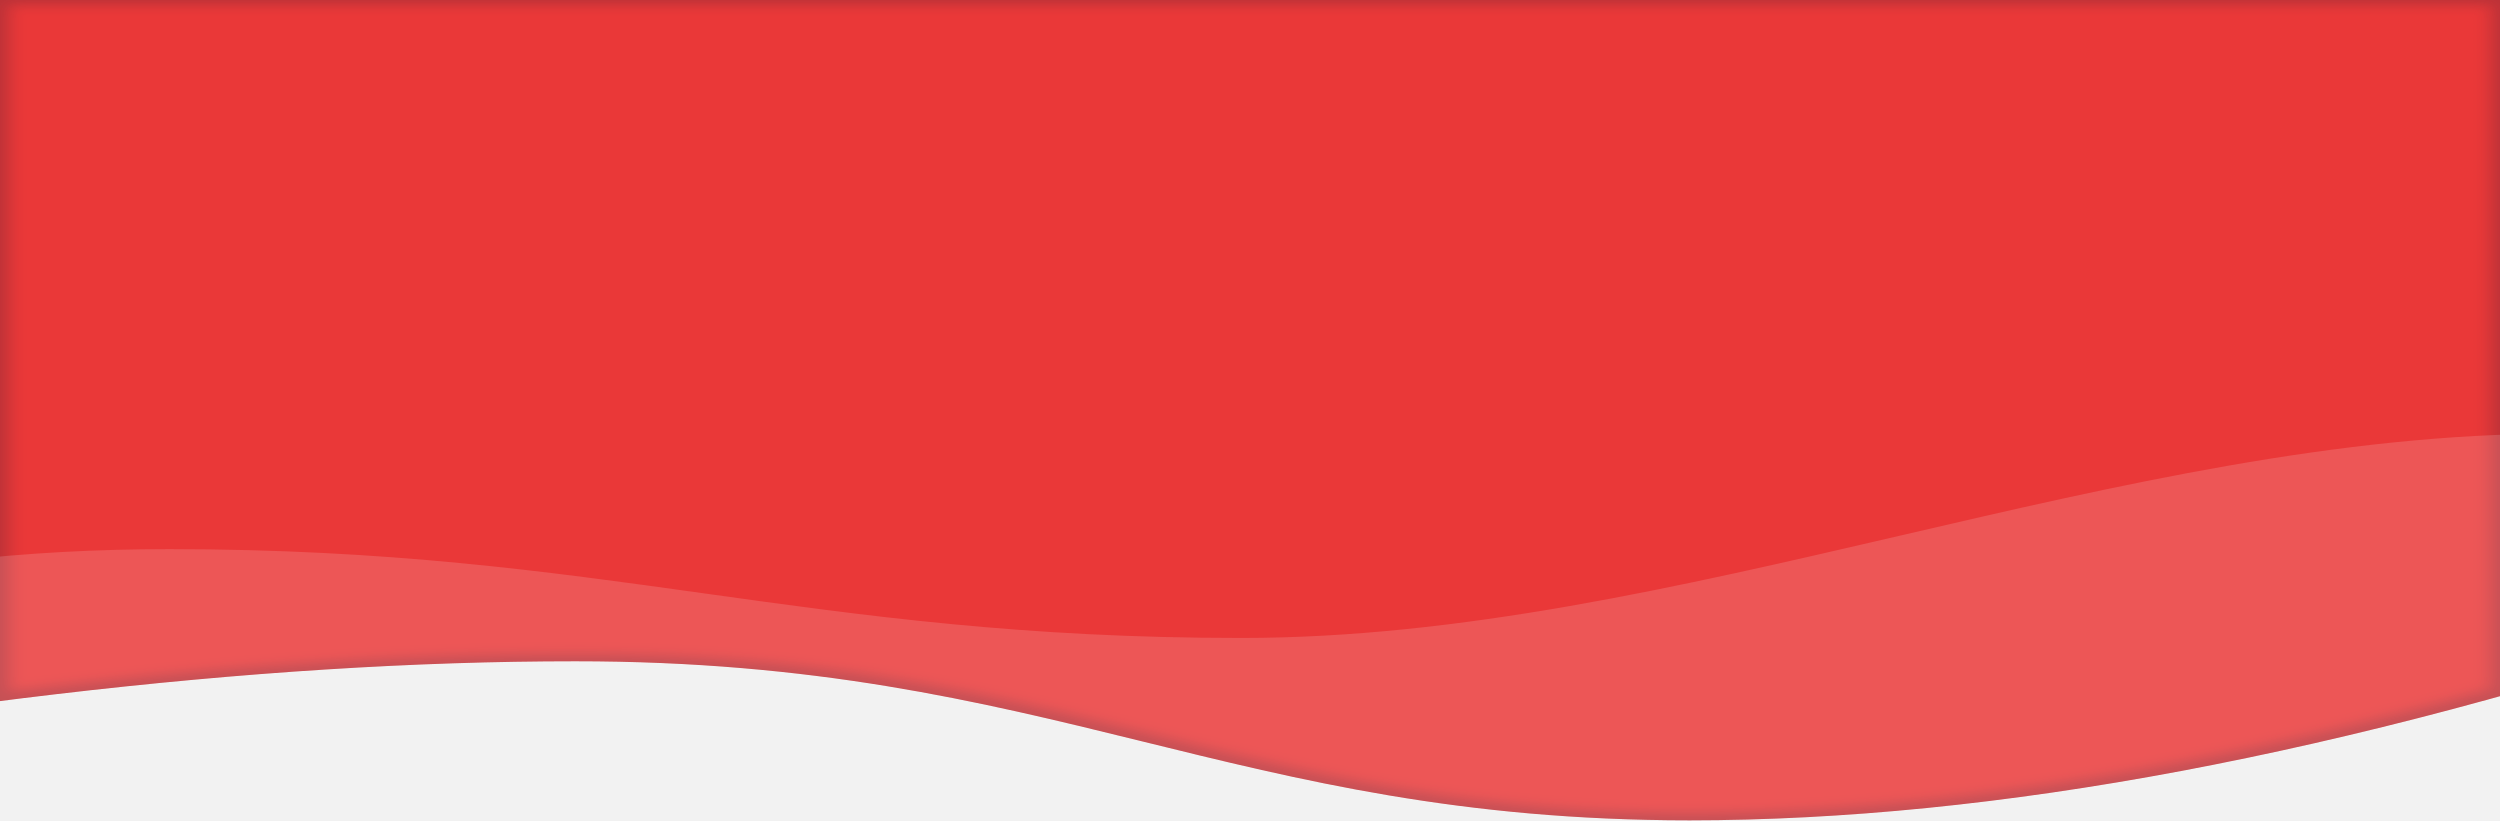
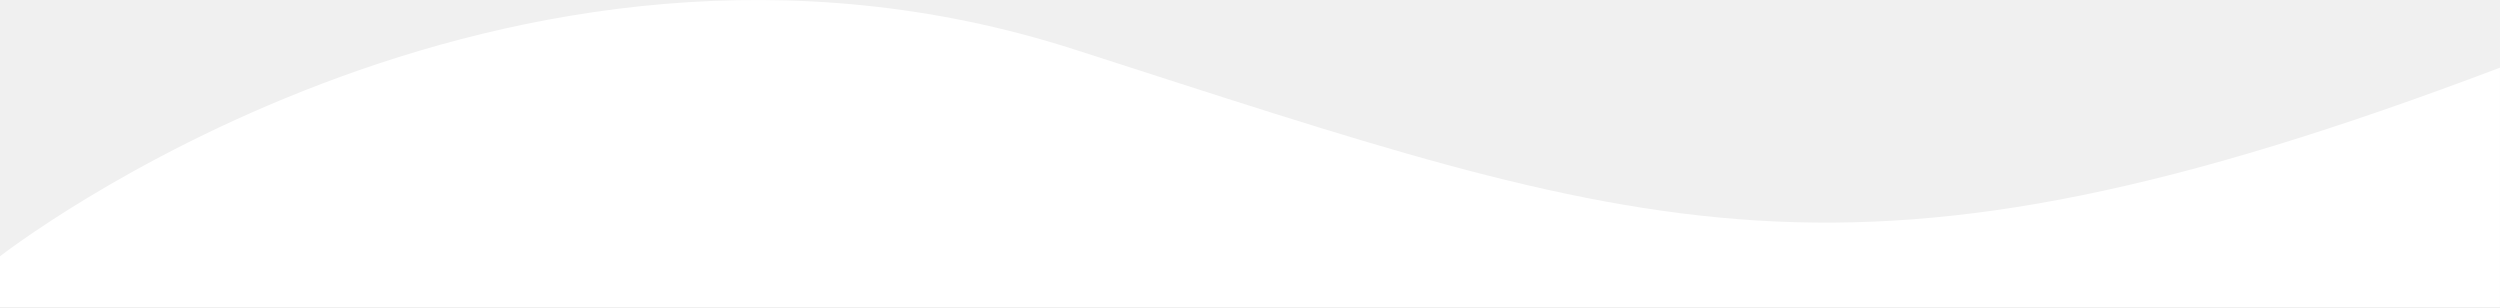
- <svg xmlns="http://www.w3.org/2000/svg" xmlns:xlink="http://www.w3.org/1999/xlink" width="640px" height="210px" viewBox="0 0 1440 785" version="1.1" preserveAspectRatio="none">
-   <defs>
-     <path d="M0.5,26.66 C245.403,110.343 459.694,152.184 643.371,152.184 C918.888,152.184 1020.988,1.15256904e-14 1285.216,0 C1461.369,0 1662.833,62.947 1889.608,188.841 L1812.648,805 L277.204,805 L0.5,26.66 Z" id="path-1" />
-     <filter x="-0.4%" y="-1.0%" width="100.8%" height="102.0%" filterUnits="objectBoundingBox" id="filter-3">
-       <feMorphology radius="5" operator="erode" in="SourceAlpha" result="shadowSpreadInner1" />
-       <feGaussianBlur stdDeviation="5" in="shadowSpreadInner1" result="shadowBlurInner1" />
-       <feOffset dx="0" dy="1" in="shadowBlurInner1" result="shadowOffsetInner1" />
-       <feComposite in="shadowOffsetInner1" in2="SourceAlpha" operator="arithmetic" k2="-1" k3="1" result="shadowInnerInner1" />
-       <feColorMatrix values="0 0 0 0 0.024   0 0 0 0 0.098   0 0 0 0 0.204  0 0 0 0.2 0" type="matrix" in="shadowInnerInner1" />
-     </filter>
-   </defs>
-   <g id="Public-Content" stroke="none" stroke-width="0" fill="none" fill-rule="evenodd">
-     <g id="Home-Page">
-       <g id="Group-3" transform="translate(-312, -20)">
-         <mask id="mask-2" fill="white">
-           <use xlink:href="#path-1" />
-         </mask>
-         <g id="Rectangle-5" transform="translate(945.0539, 402.5) scale(1, -1) translate(-945.0539, -402.5) ">
-           <use fill="#EA3838" fill-rule="evenodd" xlink:href="#path-1" opacity="1" />
-           <use fill="black" fill-opacity="1" filter="url(#filter-3)" xlink:href="#path-1" />
-         </g>
-         <path d="M-7.5,720.5 C102.833,603.833 241.833,545.5 409.5,545.5 C661,545.5 775.5,630.5 1027,630.5 C1278.5,630.5 1533.5,435 1785,435 C1952.667,435 2030.333,487.676 2018,593.027 L2018,1259.154 L6,1248.787 L-7.5,720.5 Z" id="Rectangle-5" fill-opacity="0.15" fill="#FFFFFF" mask="url(#mask-2)" />
-       </g>
-     </g>
-   </g>
+ <svg xmlns="http://www.w3.org/2000/svg" id="Layer_1" data-name="Layer 1" viewBox="0 0 1416.99 174.01">
+   <path fill="#ffffff" d="M0,280.8S283.66,59,608.94,163.56s437.93,150.57,808,10.34V309.54H0V280.8Z" transform="translate(0 -135.53)" />
</svg>
